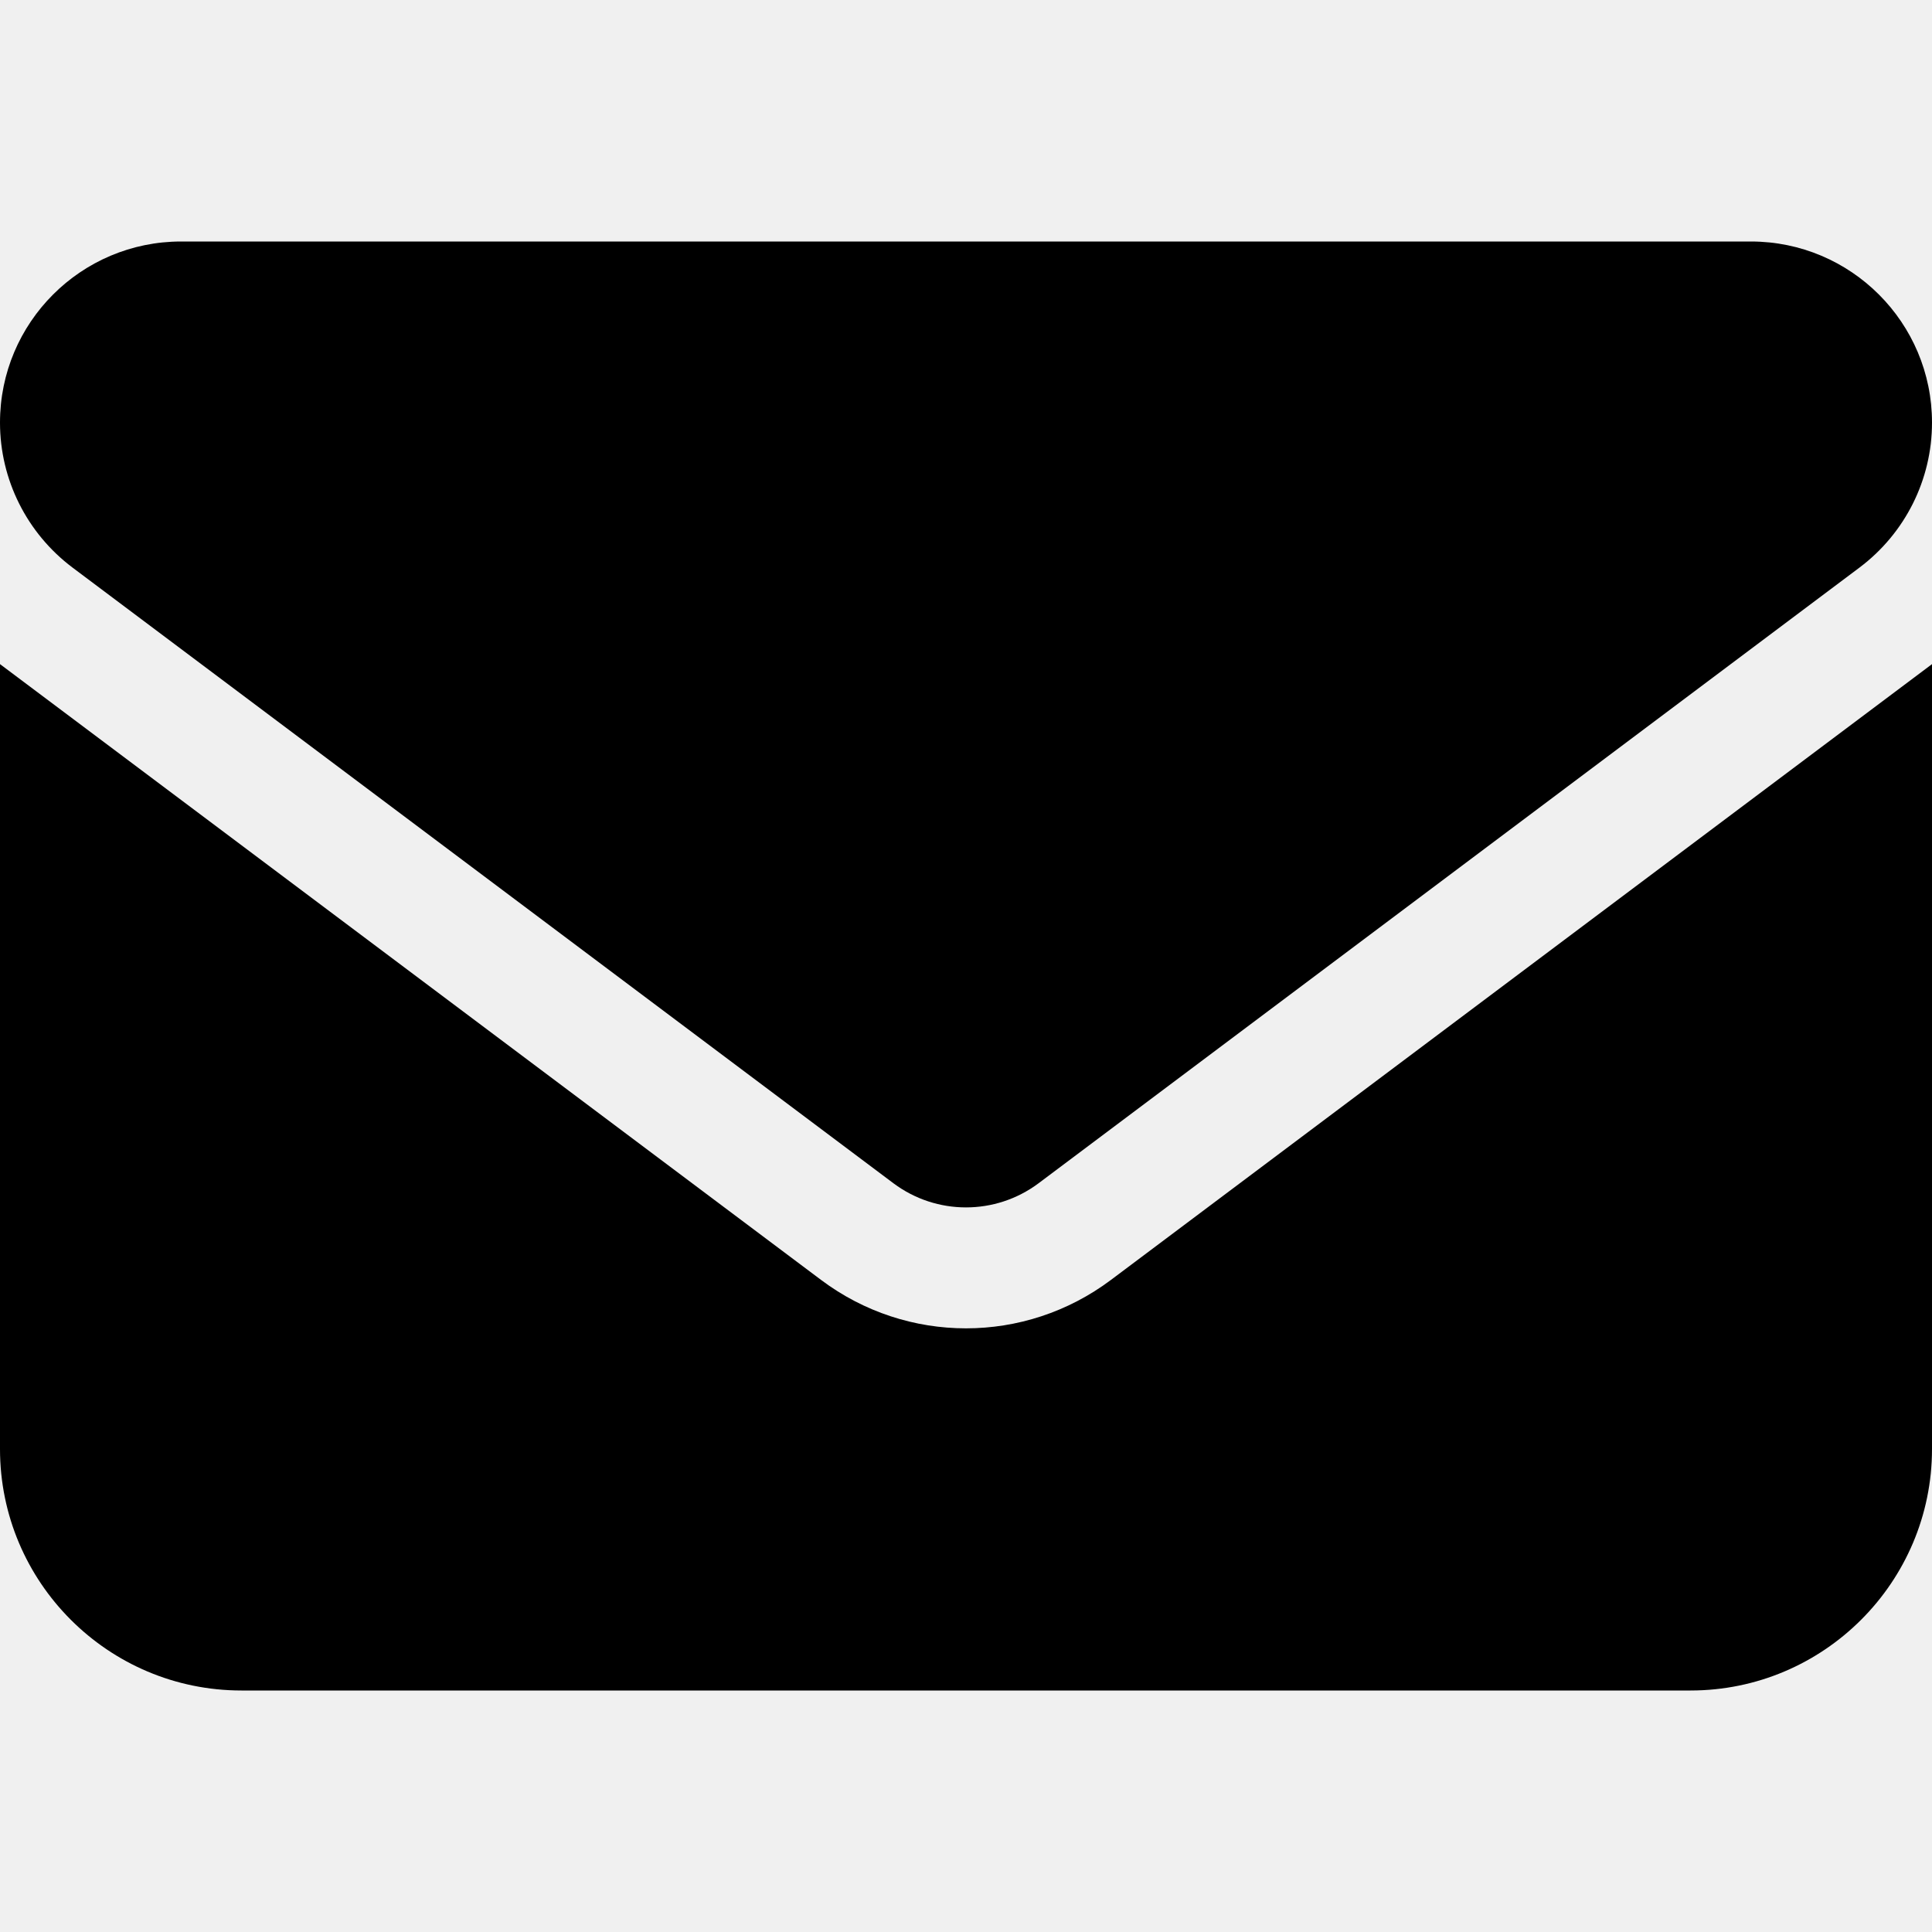
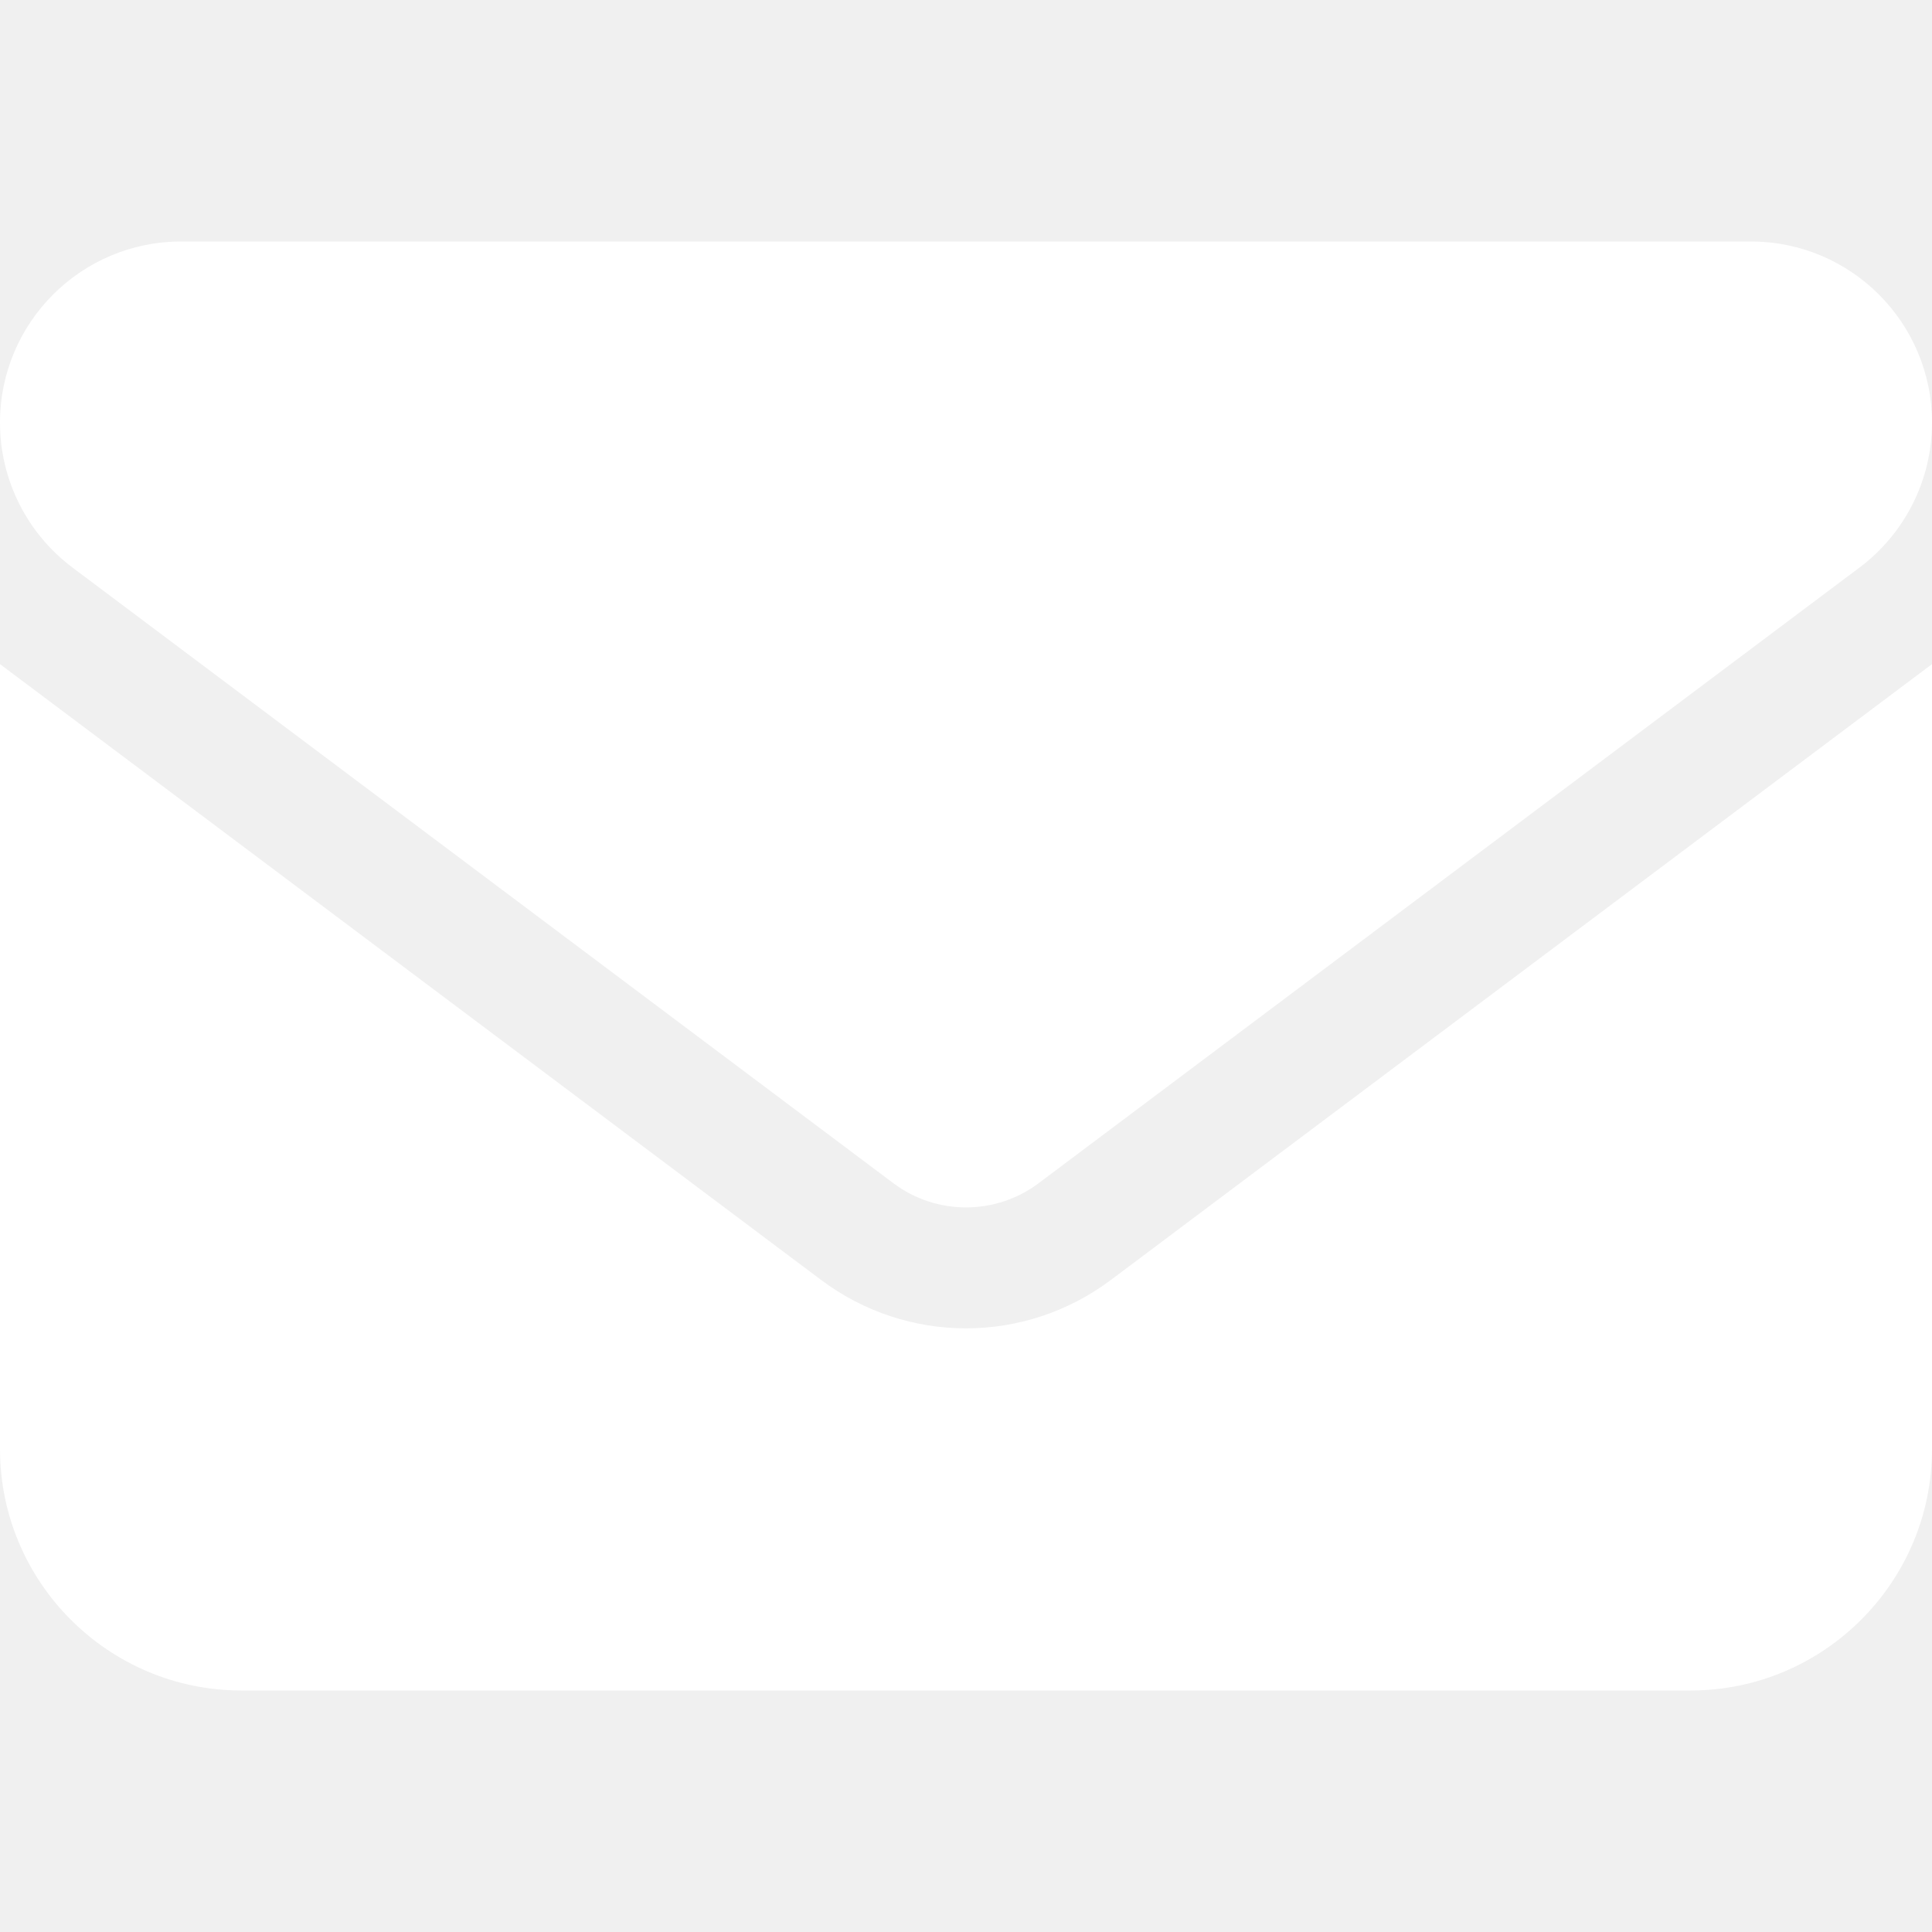
- <svg xmlns="http://www.w3.org/2000/svg" viewBox="0 0 512 512">
-   <path d="M464 64C490.5 64 512 85.49 512 112C512 127.1 504.9 141.3 492.8 150.4L275.2 313.6C263.8 322.1 248.2 322.1 236.8 313.6L19.2 150.4C7.113 141.3 0 127.1 0 112C0 85.49 21.49 64 48 64H464zM217.6 339.2C240.4 356.3 271.6 356.3 294.4 339.2L512 176V384C512 419.3 483.3 448 448 448H64C28.65 448 0 419.3 0 384V176L217.6 339.2z" />
+ <svg xmlns="http://www.w3.org/2000/svg" version="1.1" id="Capa_1" x="0px" y="0px" viewBox="0 0 512 512" style="enable-background:new 0 0 512 512;" xml:space="preserve">
+   <style type="text/css">
+ 	.st0{fill:#FFFFFF;}
+ </style>
+   <path class="st0" d="M464,64c26.5,0,48,21.5,48,48c0,15.1-7.1,29.3-19.2,38.4L275.2,313.6c-11.4,8.5-27,8.5-38.4,0L19.2,150.4  C7.1,141.3,0,127.1,0,112c0-26.5,21.5-48,48-48H464z M217.6,339.2c22.8,17.1,54,17.1,76.8,0L512,176v208c0,35.3-28.7,64-64,64H64  c-35.3,0-64-28.7-64-64V176L217.6,339.2z" />
</svg>
